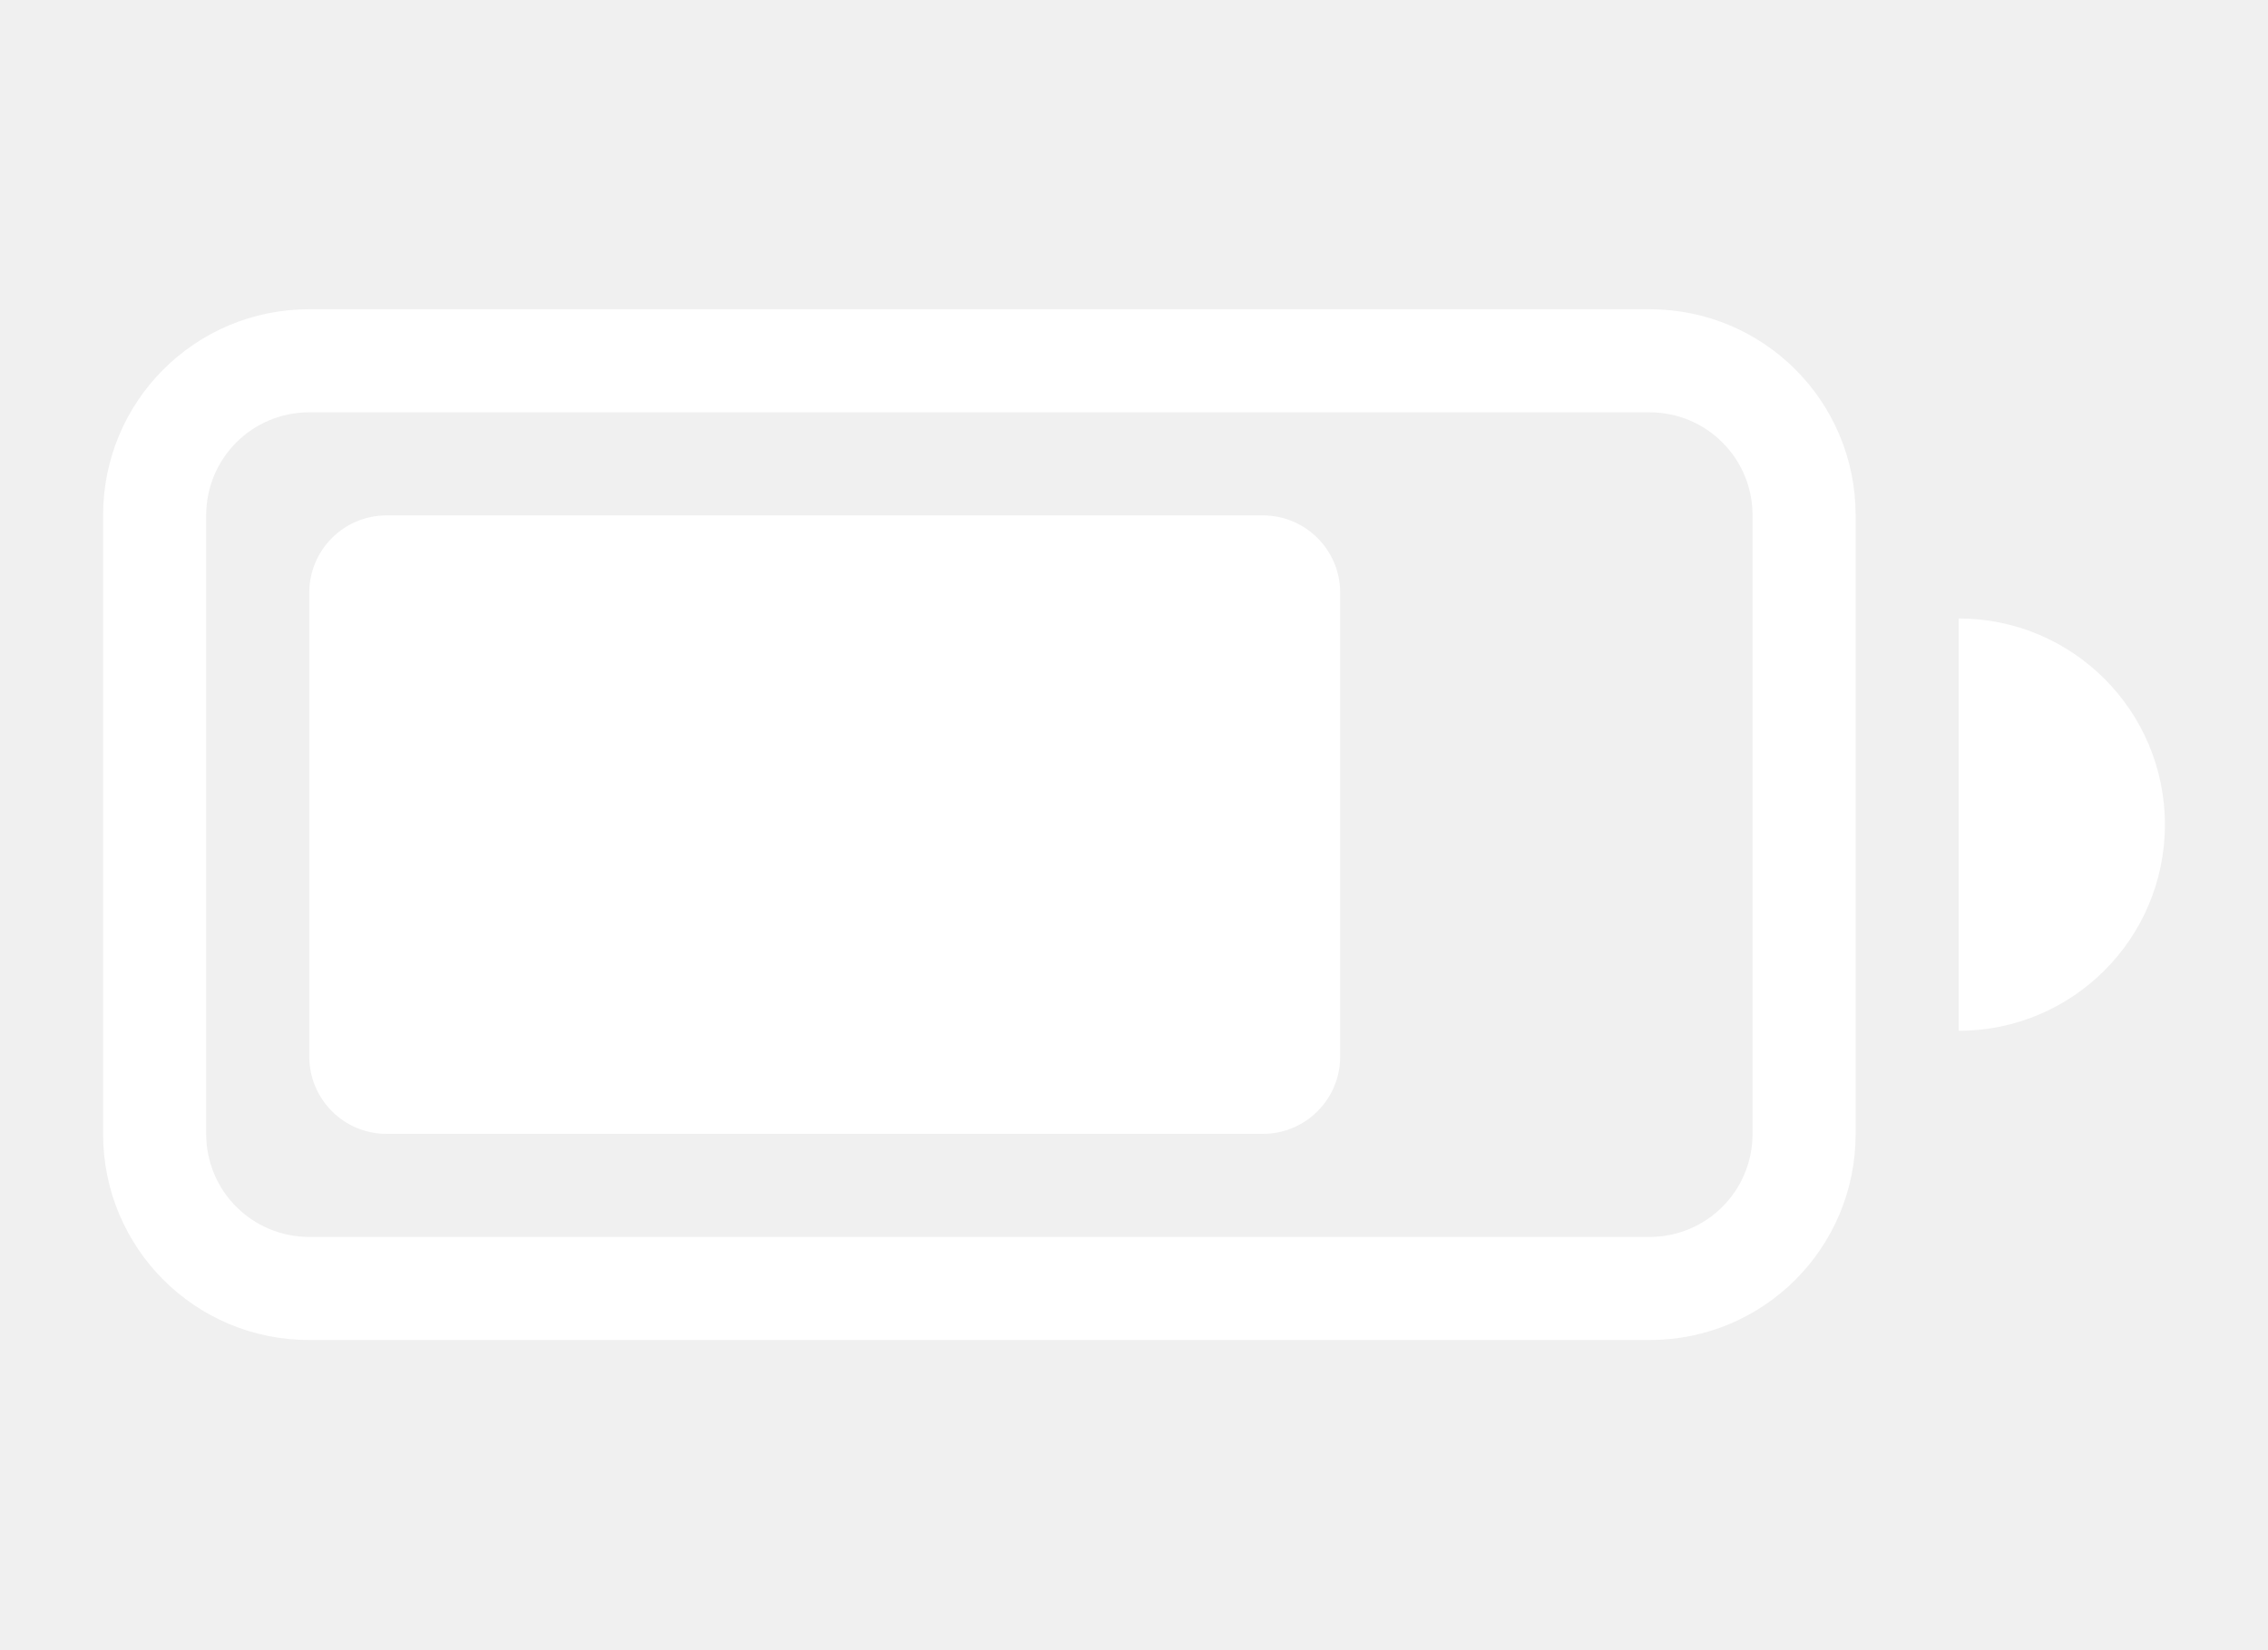
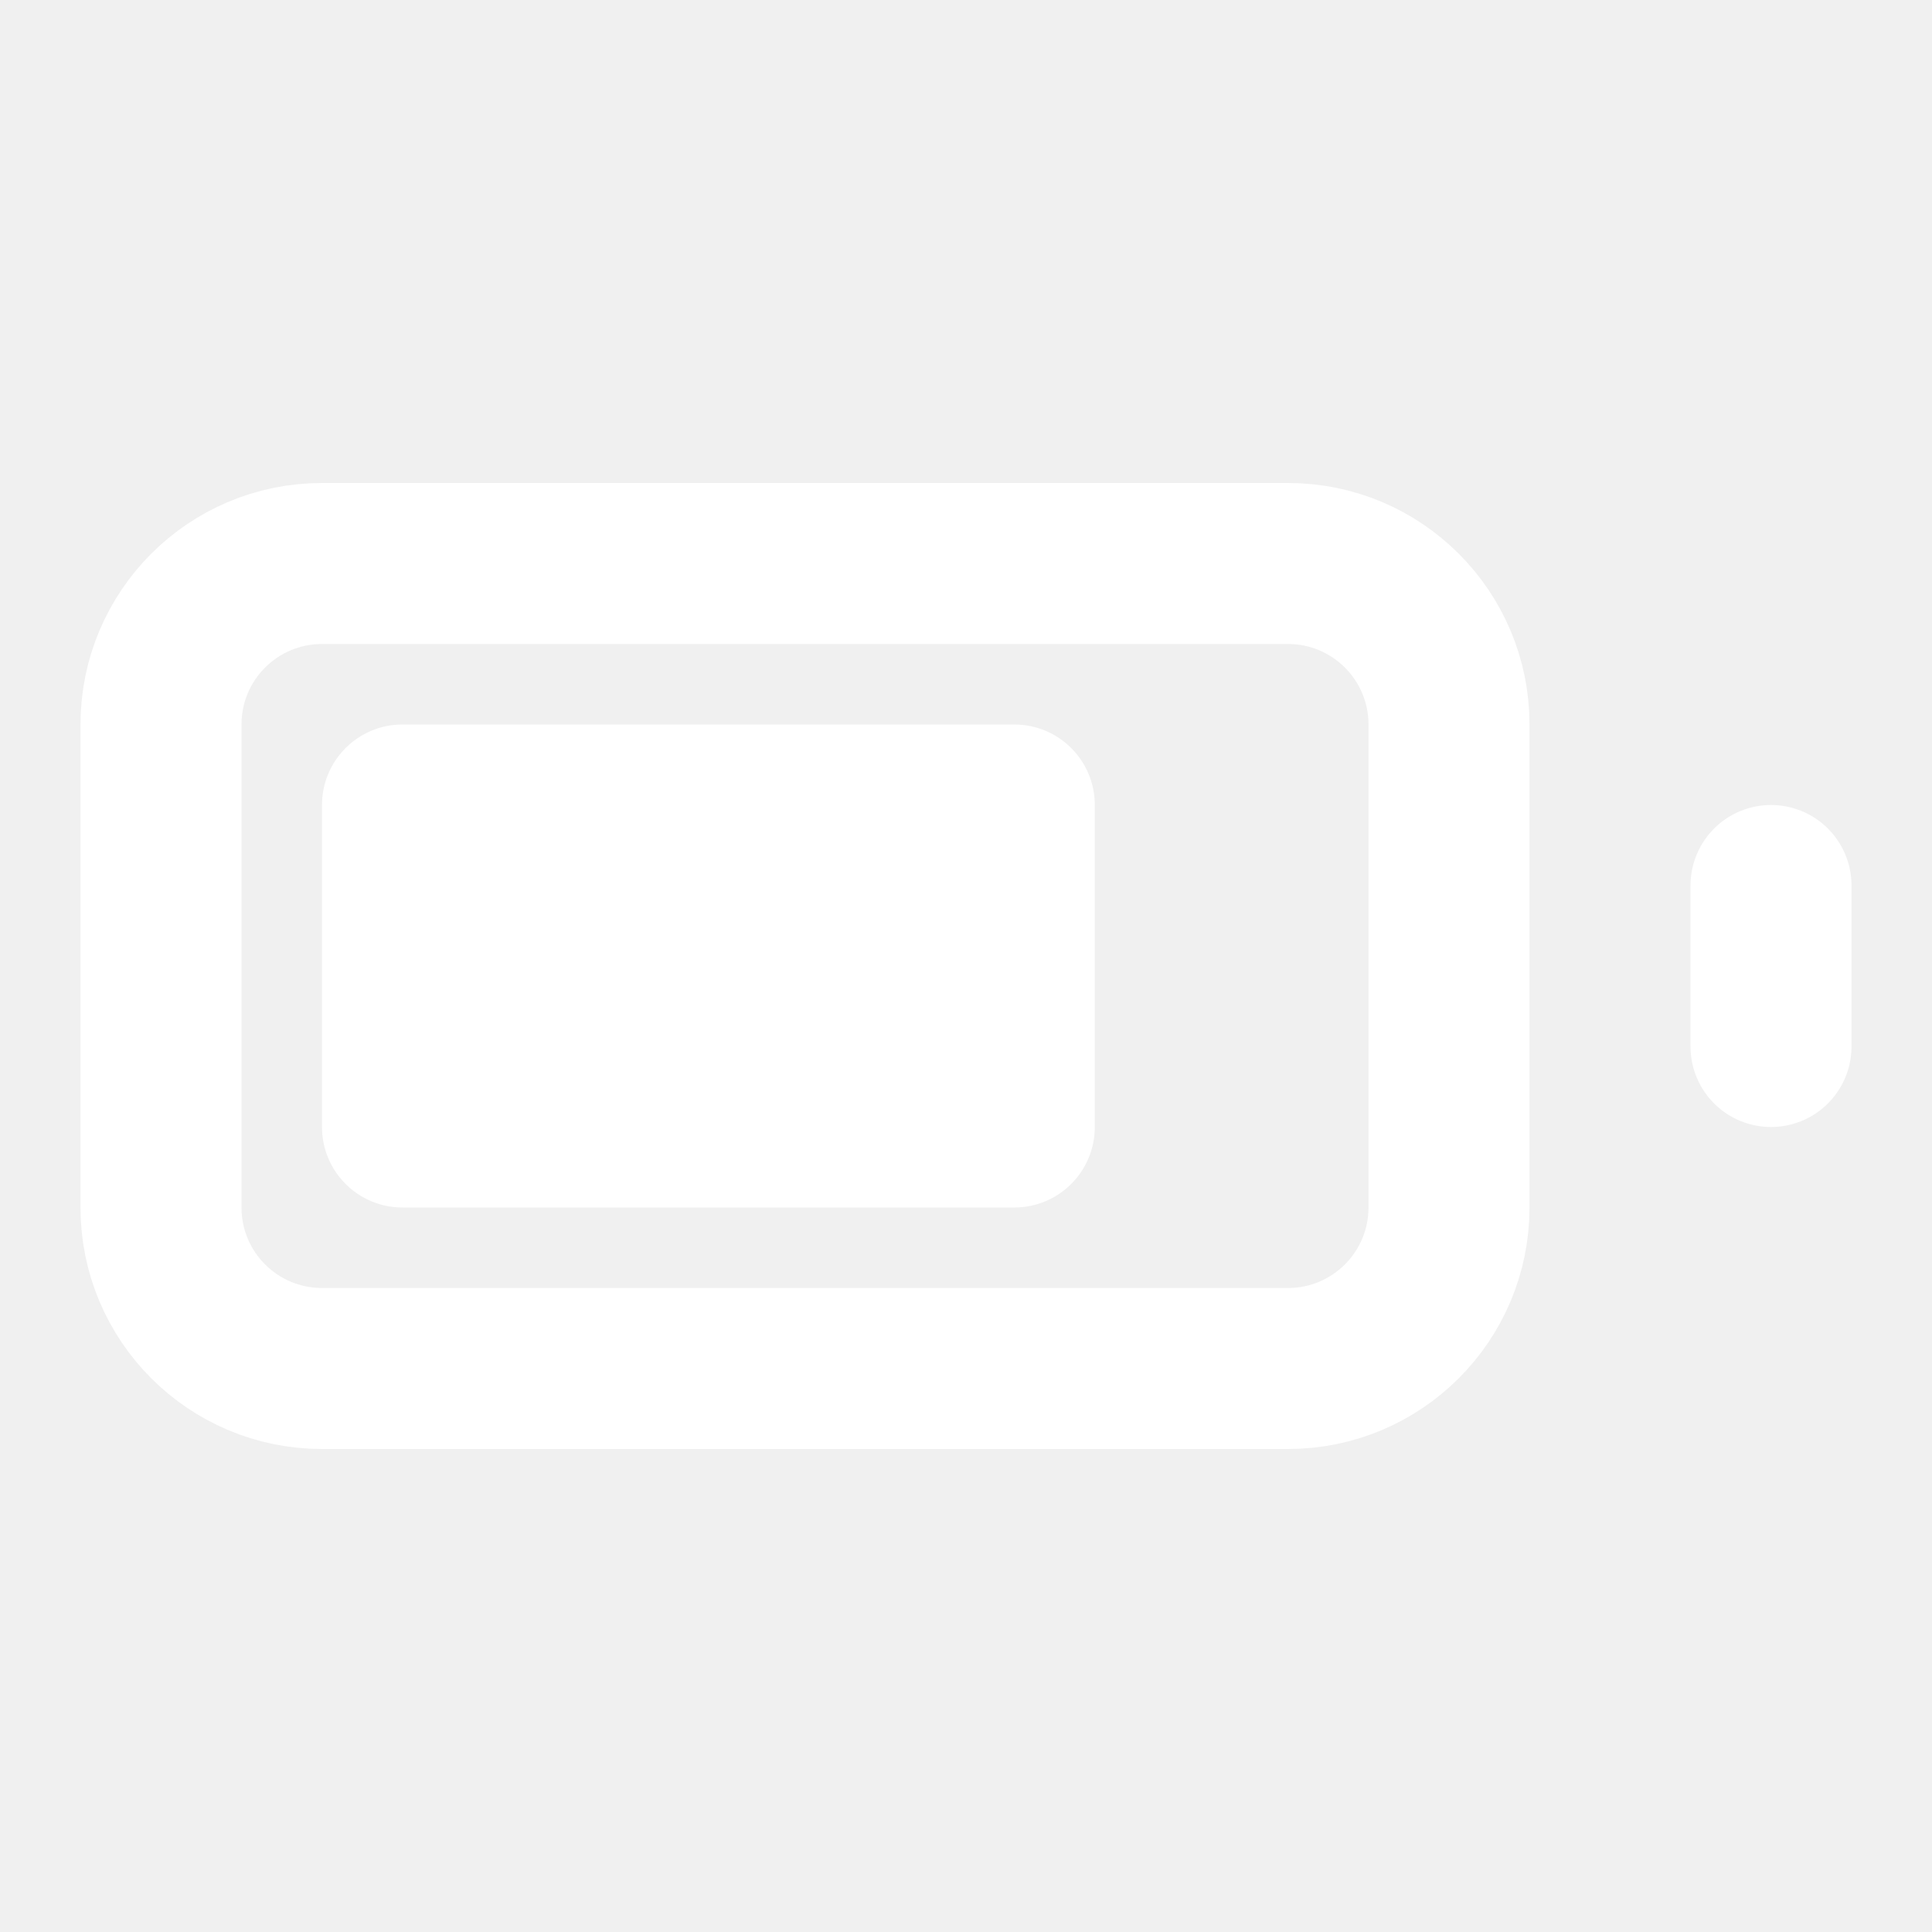
- <svg xmlns="http://www.w3.org/2000/svg" width="22" height="16" enable-background="new" version="1.1">
-   <g transform="translate(1)" fill="#FFFFFF" fill-rule="evenodd">
-     <rect x="2" y="5" width="10" height="6" rx="0.75" ry="0.75" style="paint-order:stroke fill markers" />
-     <path d="m2 3c-1.108 0-2 0.892-2 2v6c0 1.108 0.892 2 2 2h13c1.108 0 2-0.892 2-2v-6c0-1.108-0.892-2-2-2zm0 1h13c0.554 0 1 0.446 1 1v6c0 0.554-0.446 1-1 1h-13c-0.554 0-1-0.446-1-1v-6c0-0.554 0.446-1 1-1z" enable-background="new" style="paint-order:stroke fill markers" />
-     <path d="m18 6v4a2 2 0 0 0 2-2 2 2 0 0 0-2-2z" enable-background="new" style="paint-order:stroke fill markers" />
-   </g>
+ <svg xmlns="http://www.w3.org/2000/svg" width="16" height="16" viewBox="0 0 24 24" fill="none" stroke="#ffffff" stroke-width="2" stroke-linecap="round" stroke-linejoin="round">
+   <rect x="2" y="7" width="16" height="10" rx="2" />
+   <line x1="22" y1="11" x2="22" y2="13" />
+   <rect x="4" y="9" width="9.6" height="6" rx="1" fill="#ffffff" stroke="none" />
</svg>
